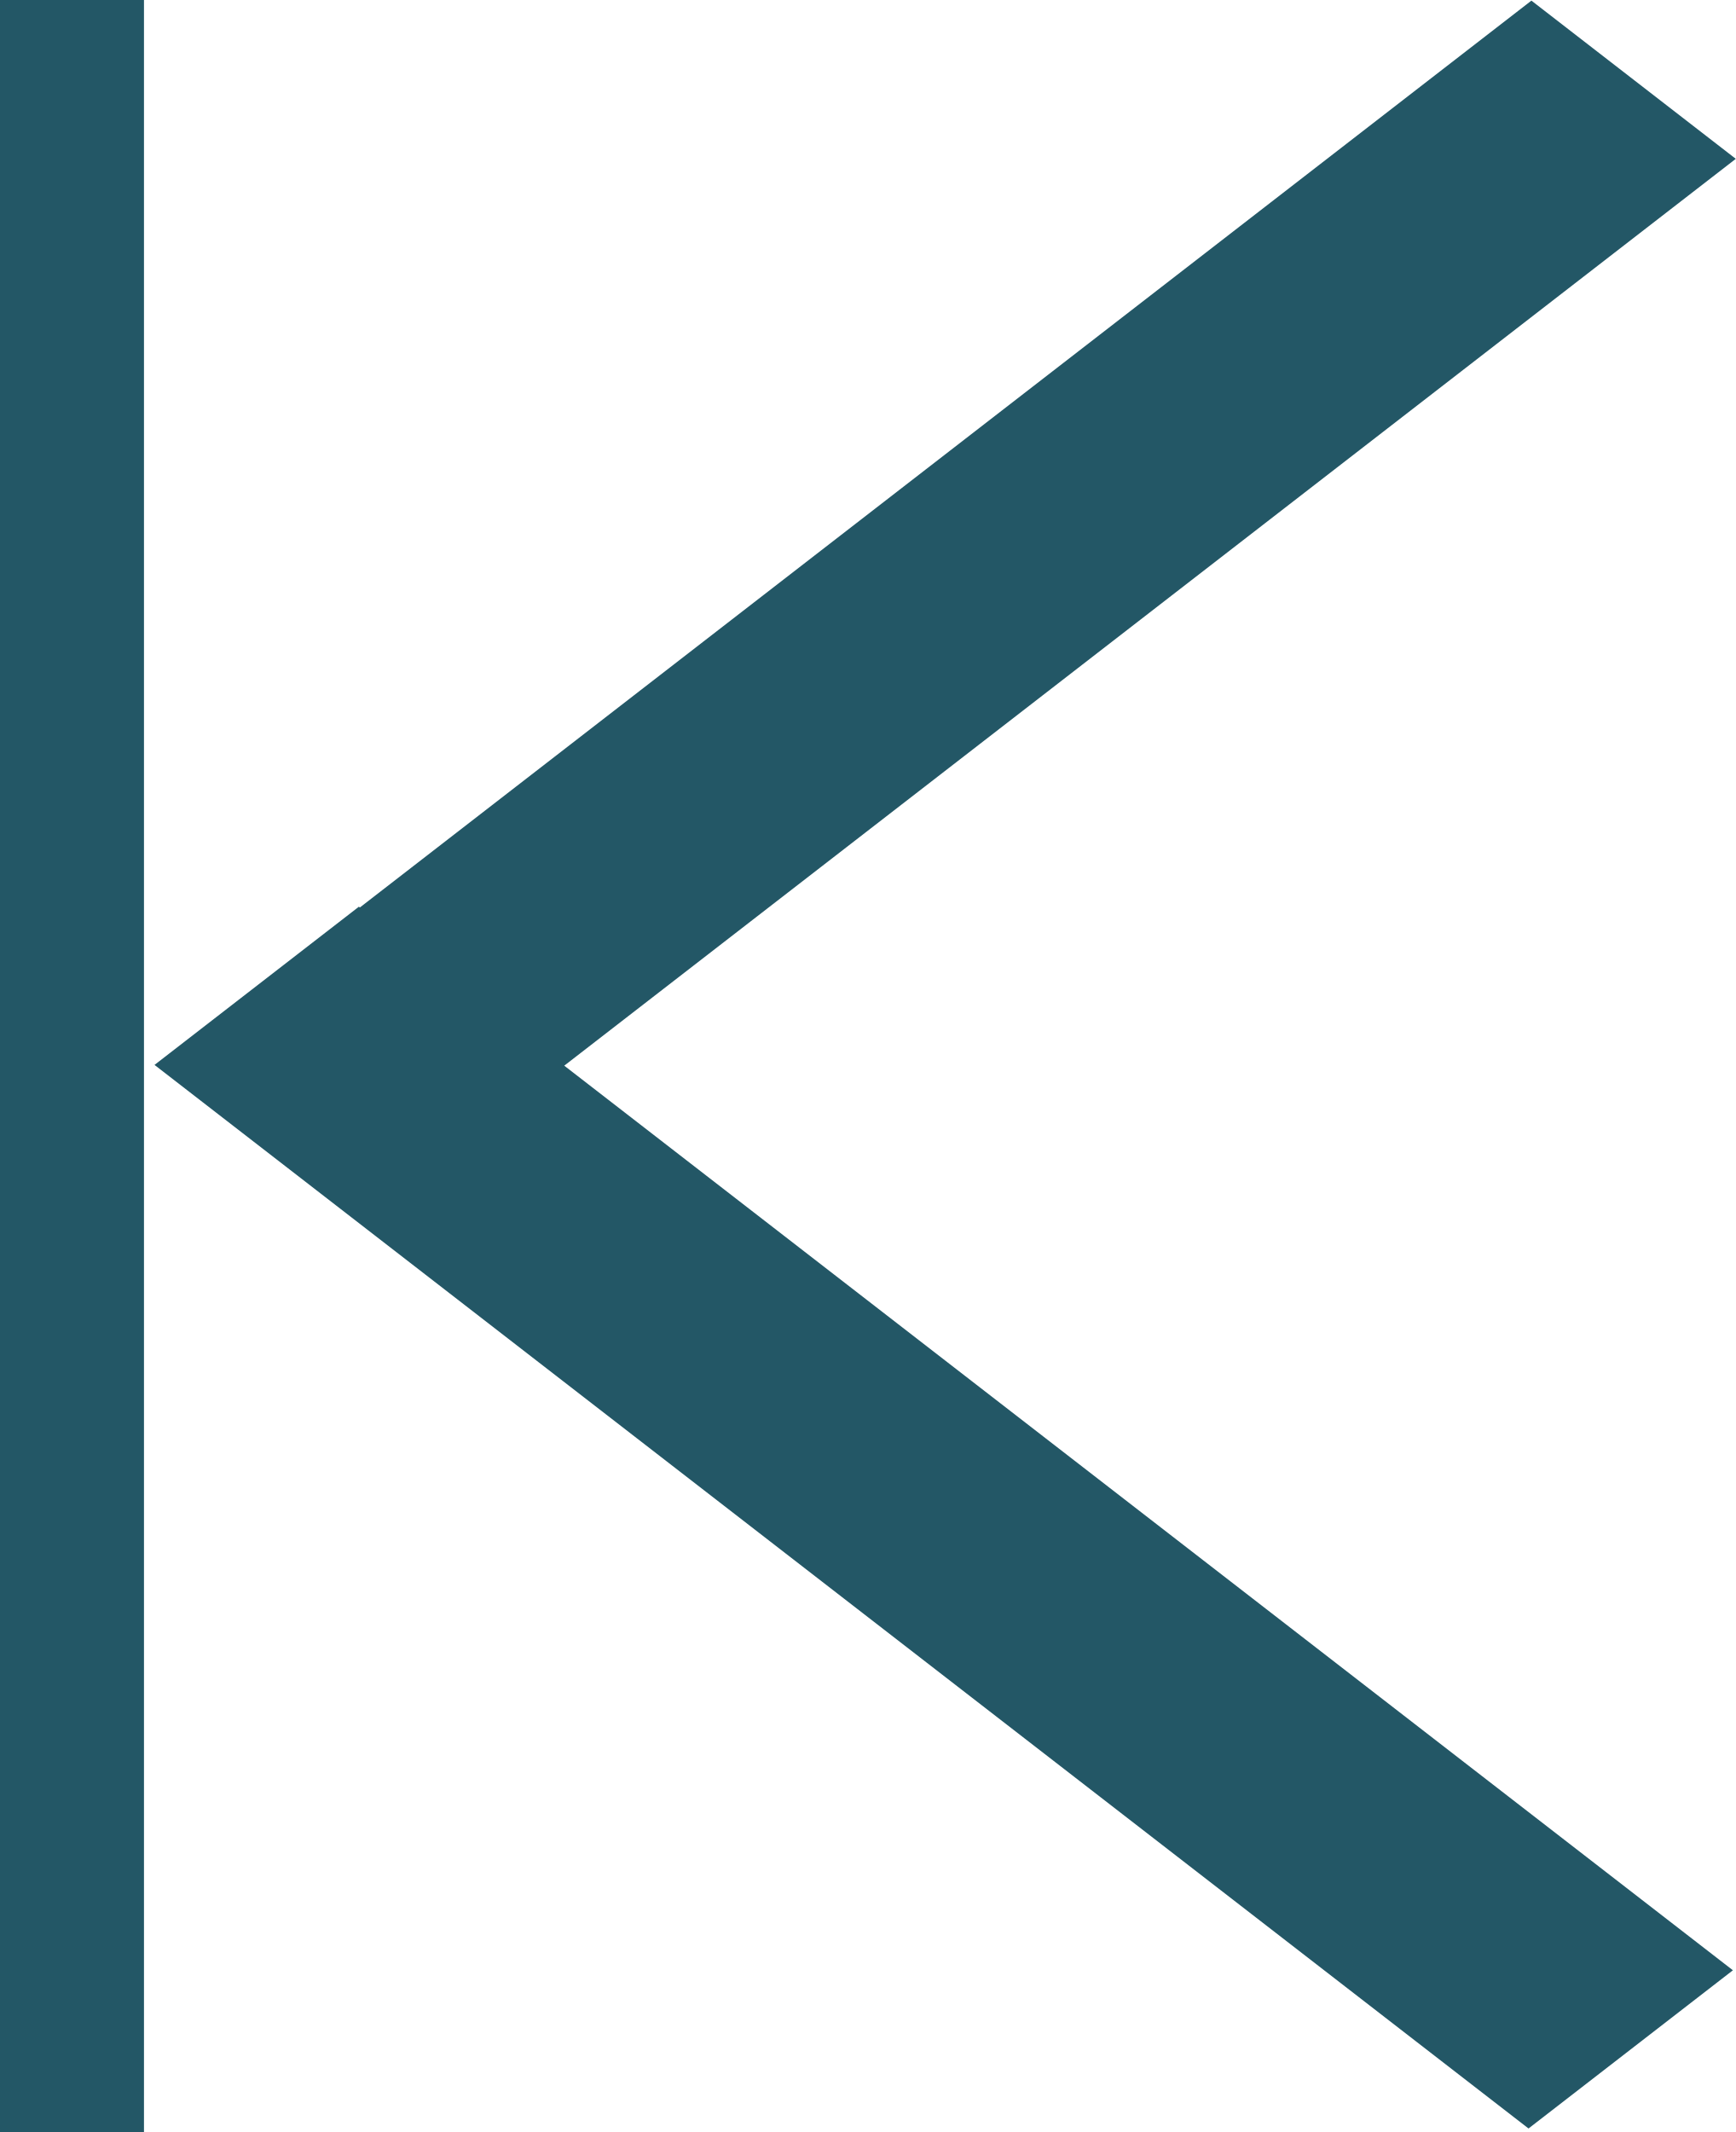
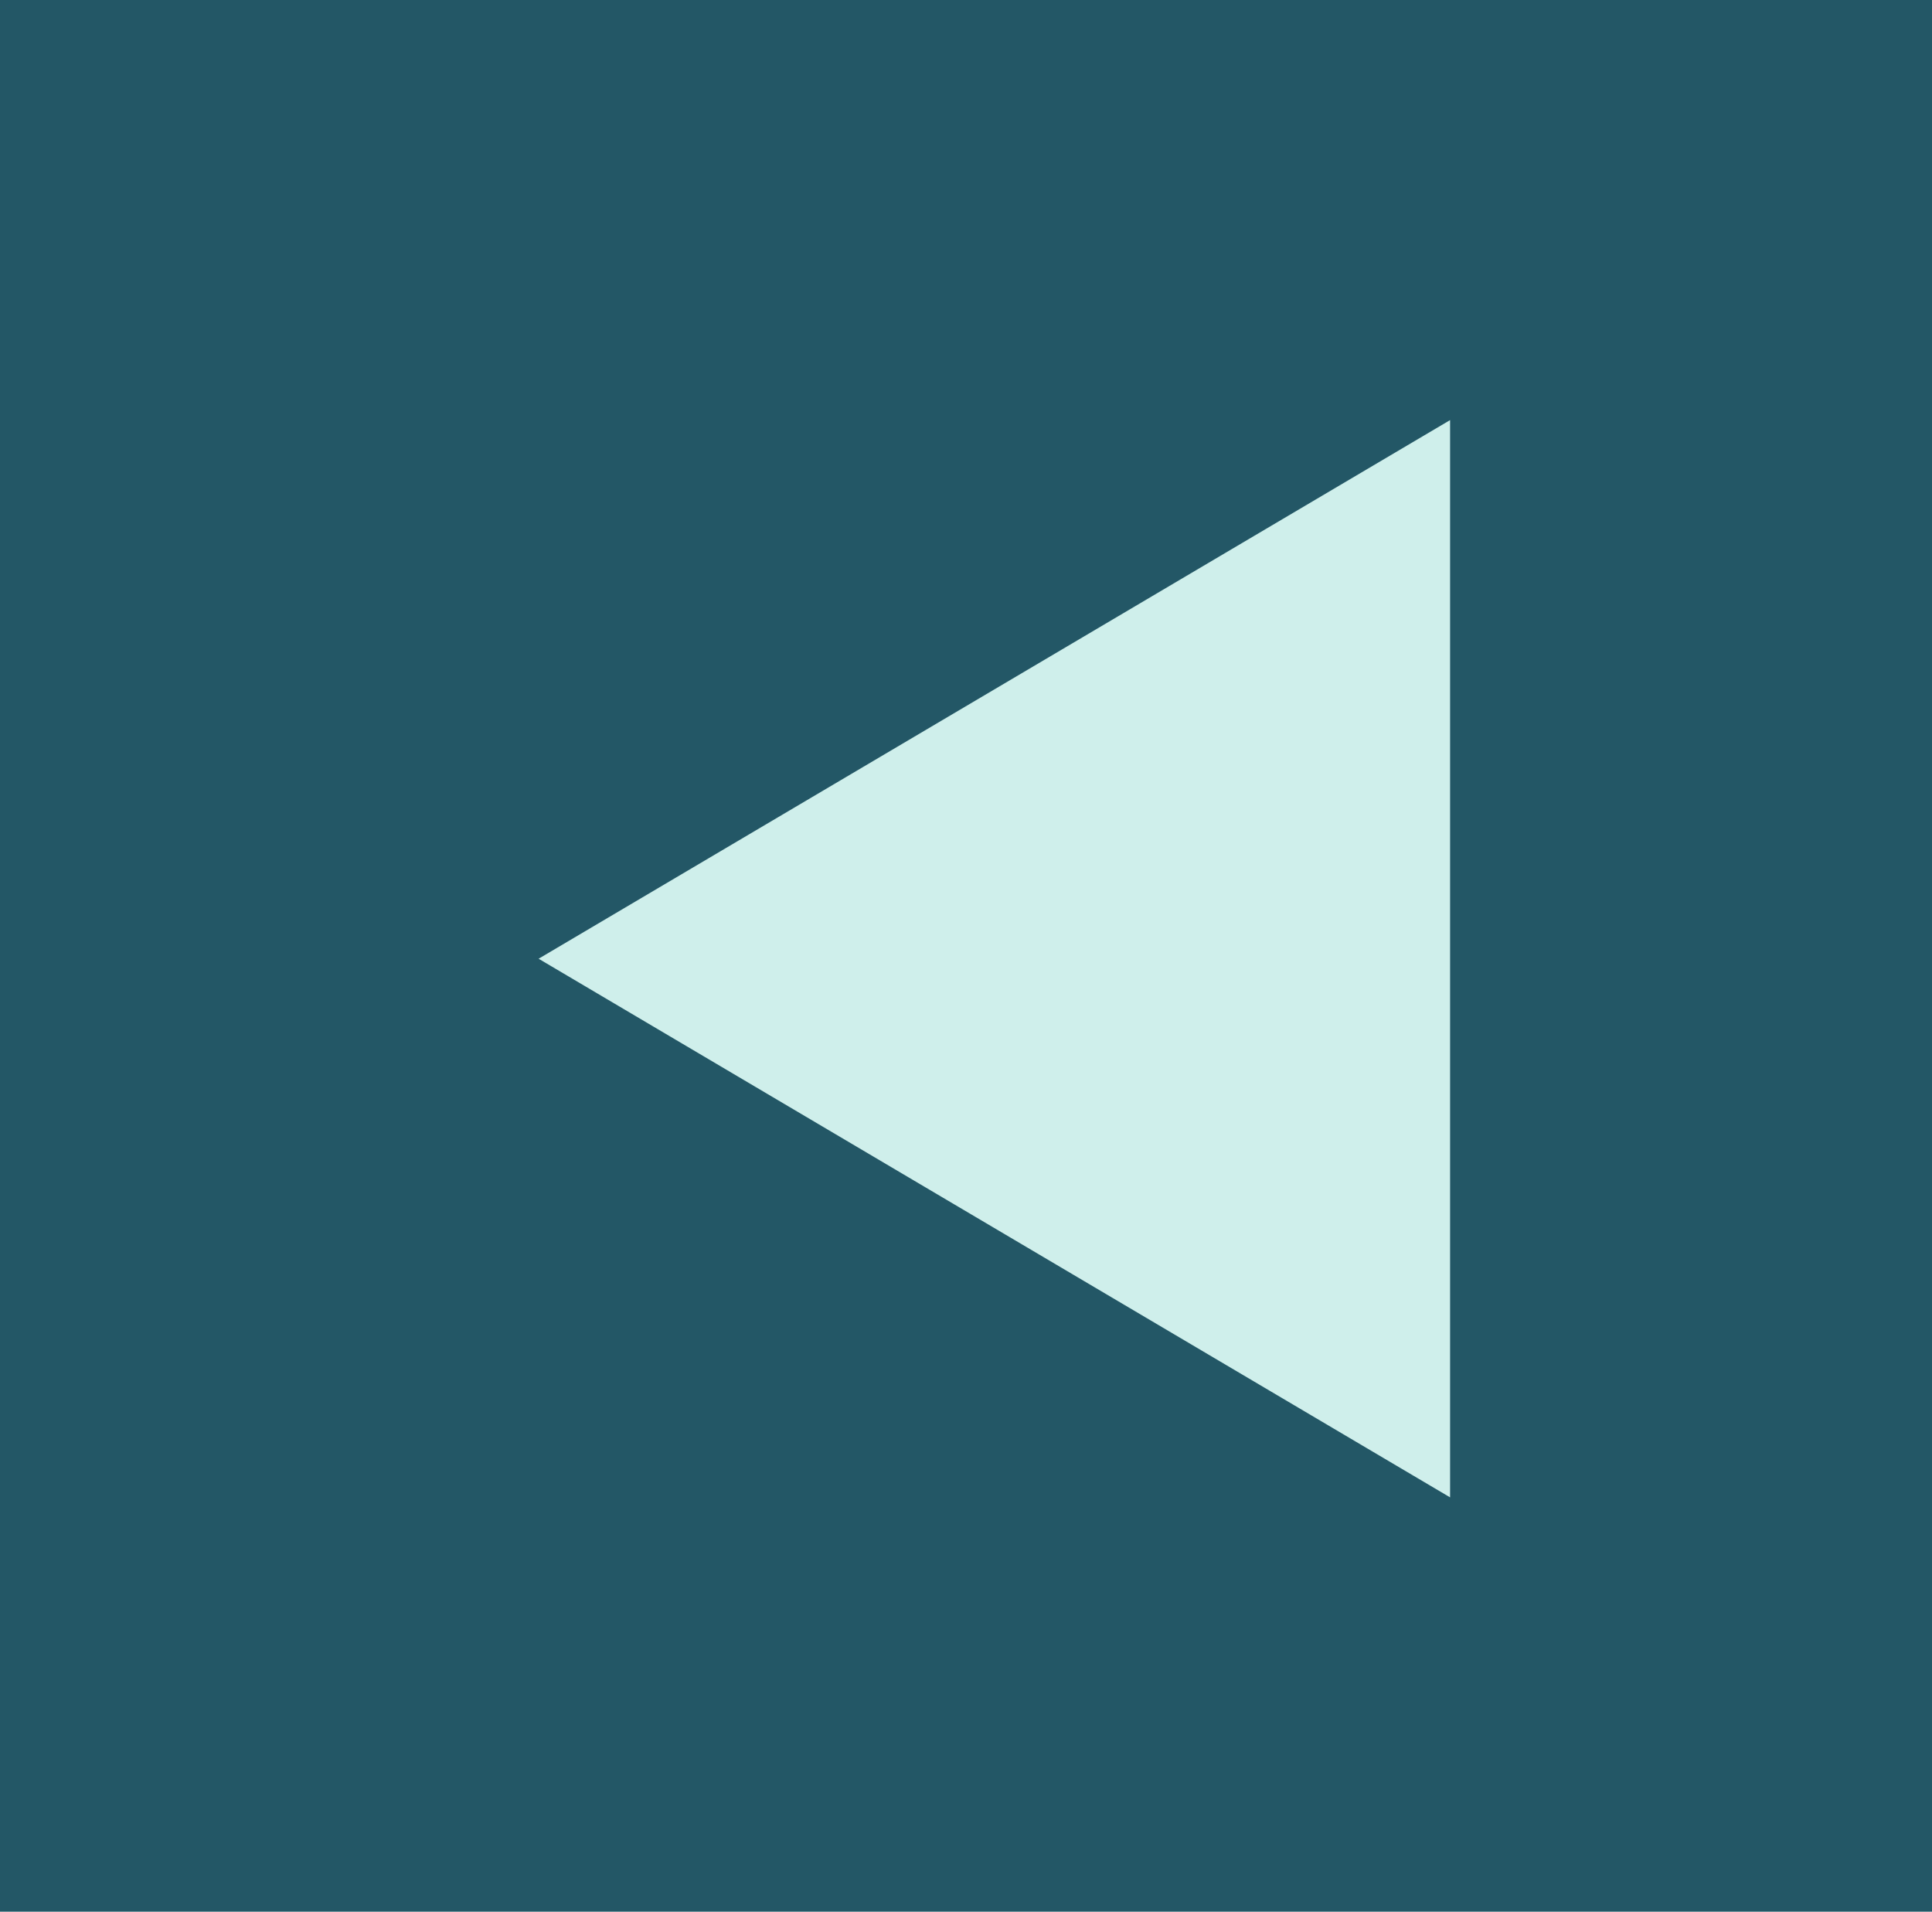
- <svg xmlns="http://www.w3.org/2000/svg" version="1.1" width="35.868" height="44.047" id="svg3024">
+ <svg xmlns="http://www.w3.org/2000/svg" version="1.1" width="233.158" height="230.696" id="svg3024">
  <defs id="defs3040" />
-   <g id="g3849" transform="matrix(-0.4958129,0,0,-0.3837239,30.15012,36.11876)">
-     <rect transform="matrix(0.7071068,0.7071068,-0.7071068,0.7071068,0,0)" y="-12.43" x="-16.522" height="12.046" width="80.983" id="rect3829" style="fill:#235766;fill-opacity:1;stroke:none" />
-     <rect transform="matrix(0.7071068,-0.7071068,0.7071068,0.7071068,0,0)" y="52.357" x="-68.665" height="12.046" width="80.983" id="rect3829-3" style="fill:#235766;fill-opacity:1;stroke:none" />
-   </g>
-   <rect style="fill:#235766;fill-opacity:1;stroke:none" id="rect3936" width="2.975" height="44.047" x="0" y="0" />
+   <rect style="fill:#235766;fill-opacity:1;stroke:none" id="rect3815" width="233.158" height="230.696" x="1.5367126e-09" y="3.2769776e-09" />
+   <path style="fill:#cfefeb;fill-opacity:1;stroke:none" d="m 175,180.696 0,-130 -110,65 110,65 0,0" id="path3833" />
</svg>
